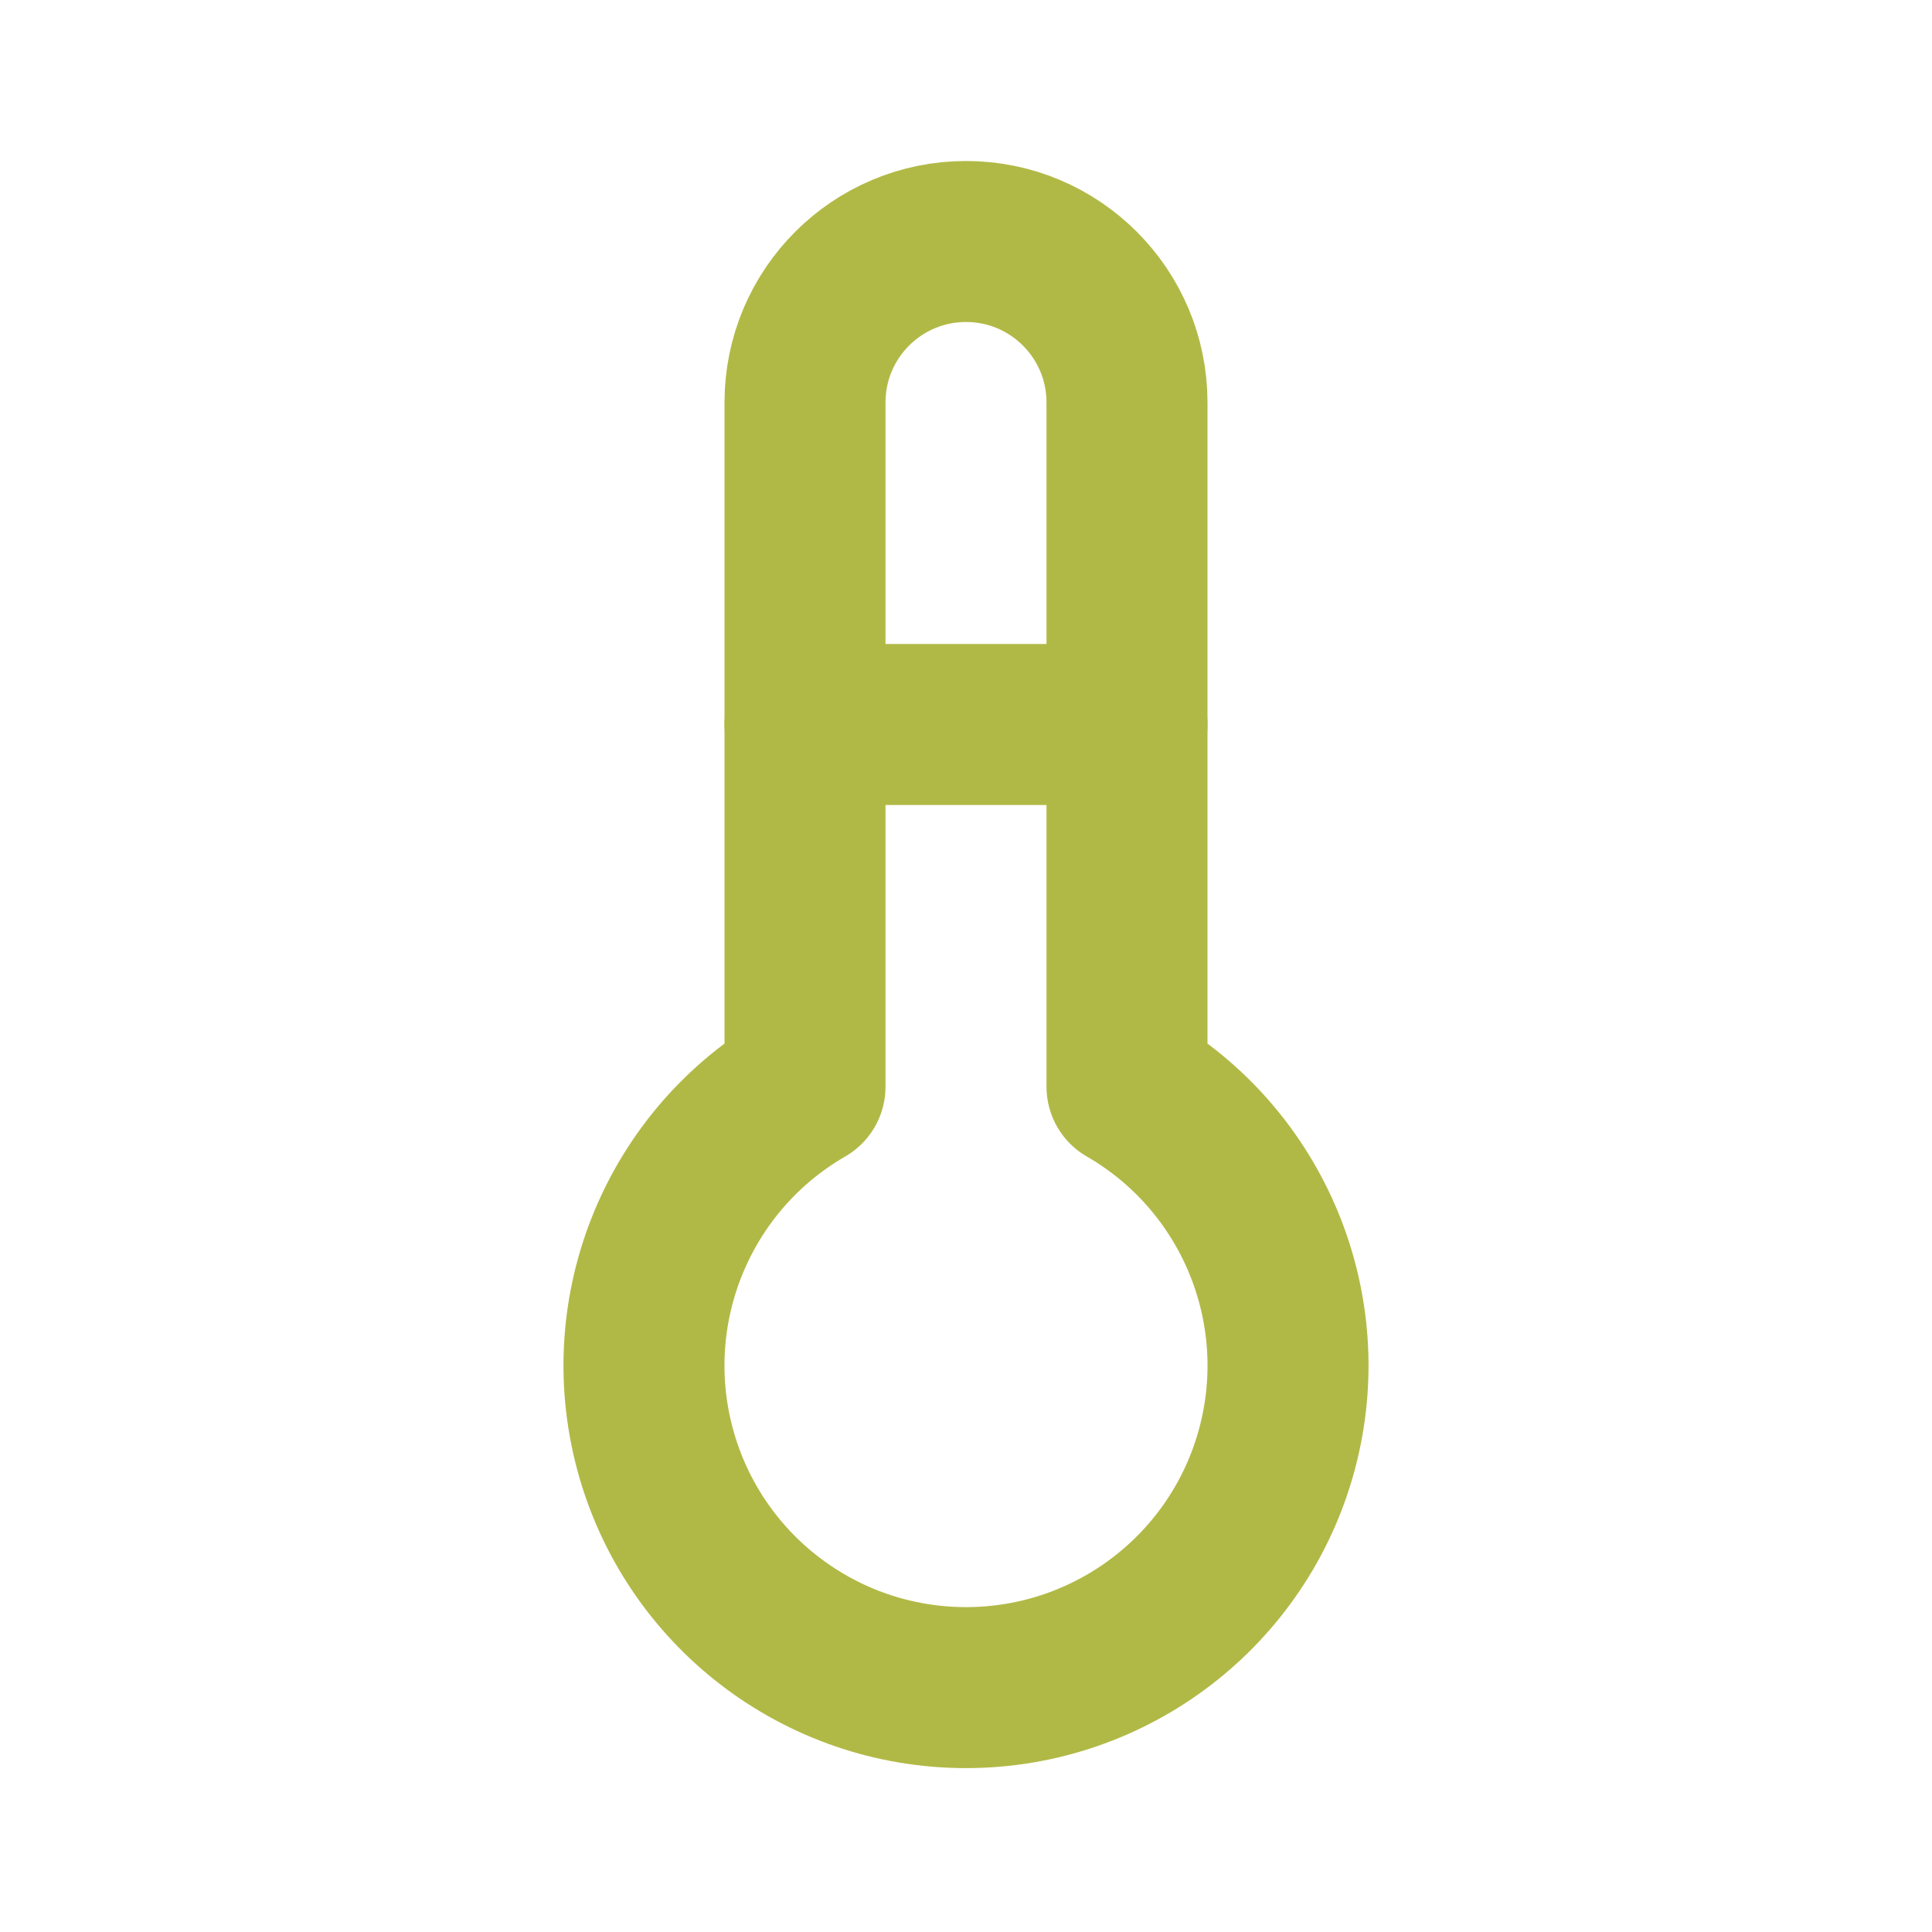
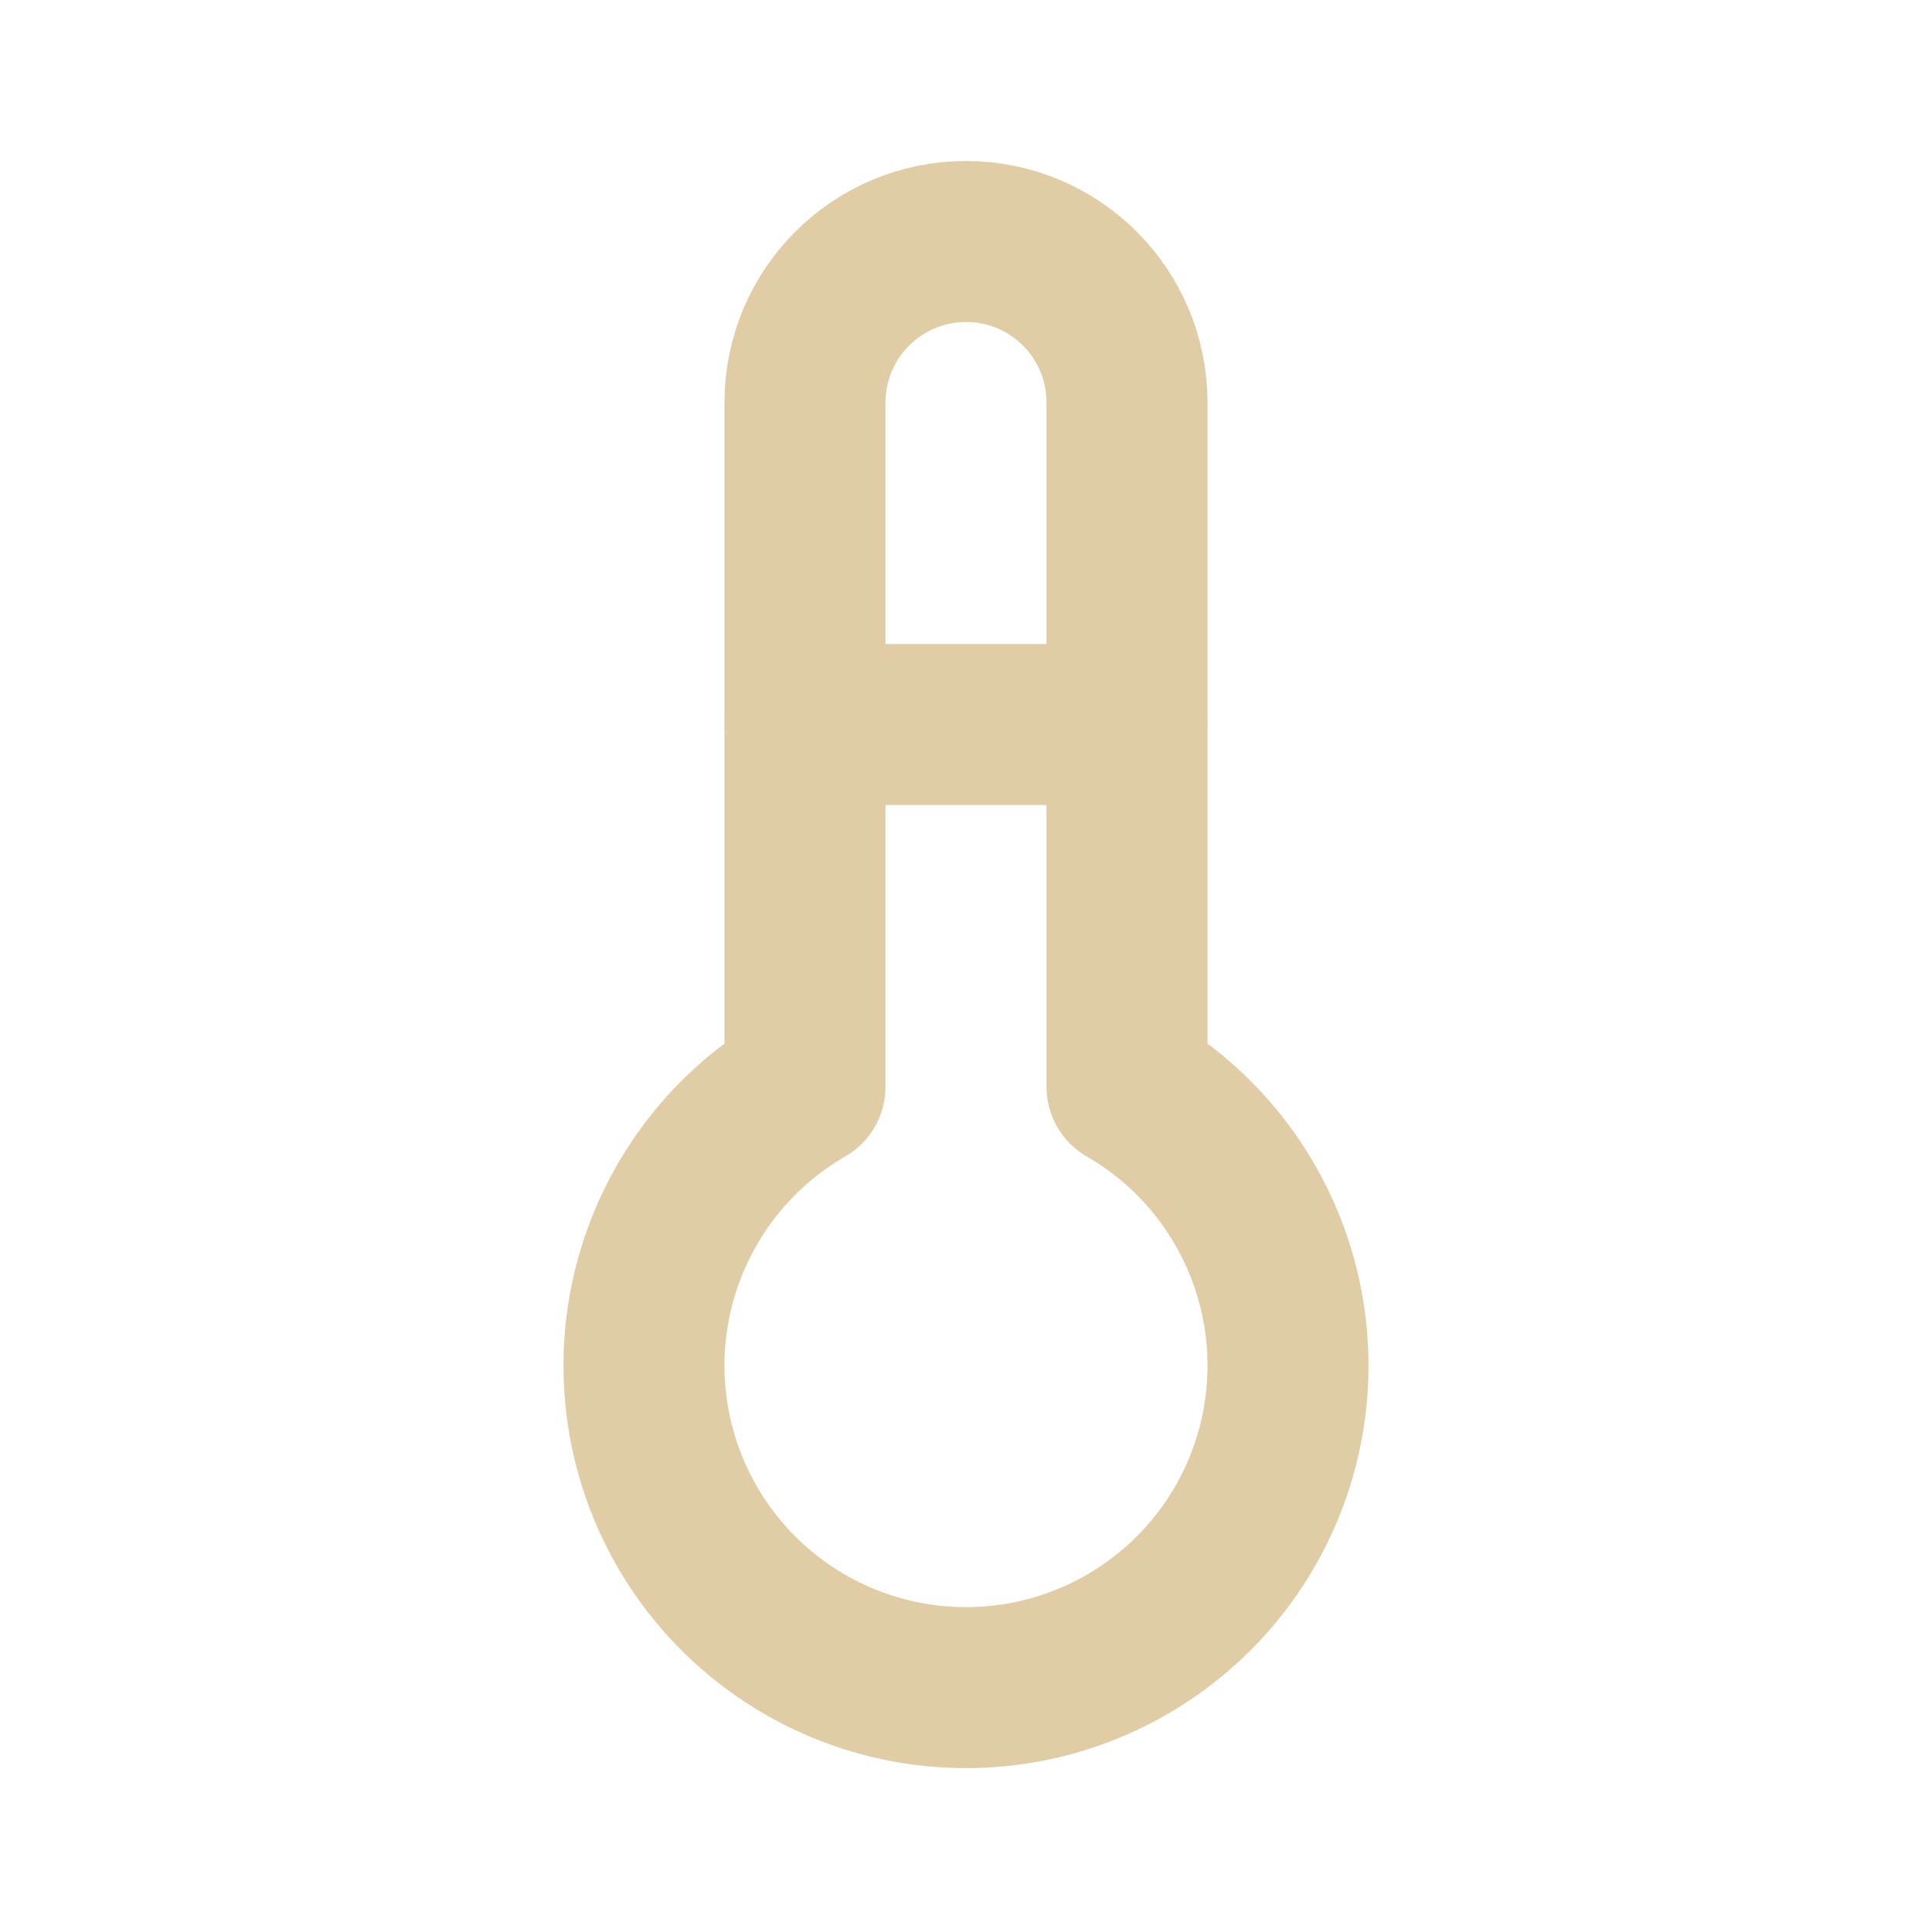
- <svg xmlns="http://www.w3.org/2000/svg" width="20" height="20" viewBox="0 0 24 24" fill="none" stroke="#b1b946" stroke-width="2" stroke-linecap="round" stroke-linejoin="round" class="icon icon-tabler icons-tabler-outline icon-tabler-temperature">
+ <svg xmlns="http://www.w3.org/2000/svg" width="20" height="20" viewBox="0 0 24 24" fill="none" stroke="#e0cda5" stroke-width="2" stroke-linecap="round" stroke-linejoin="round" class="icon icon-tabler icons-tabler-outline icon-tabler-temperature">
  <path stroke="none" d="M0 0h24v24H0z" fill="none" />
  <path d="M10 13.5a4 4 0 1 0 4 0v-8.5a2 2 0 0 0 -4 0v8.5" />
  <path d="M10 9l4 0" />
</svg>
